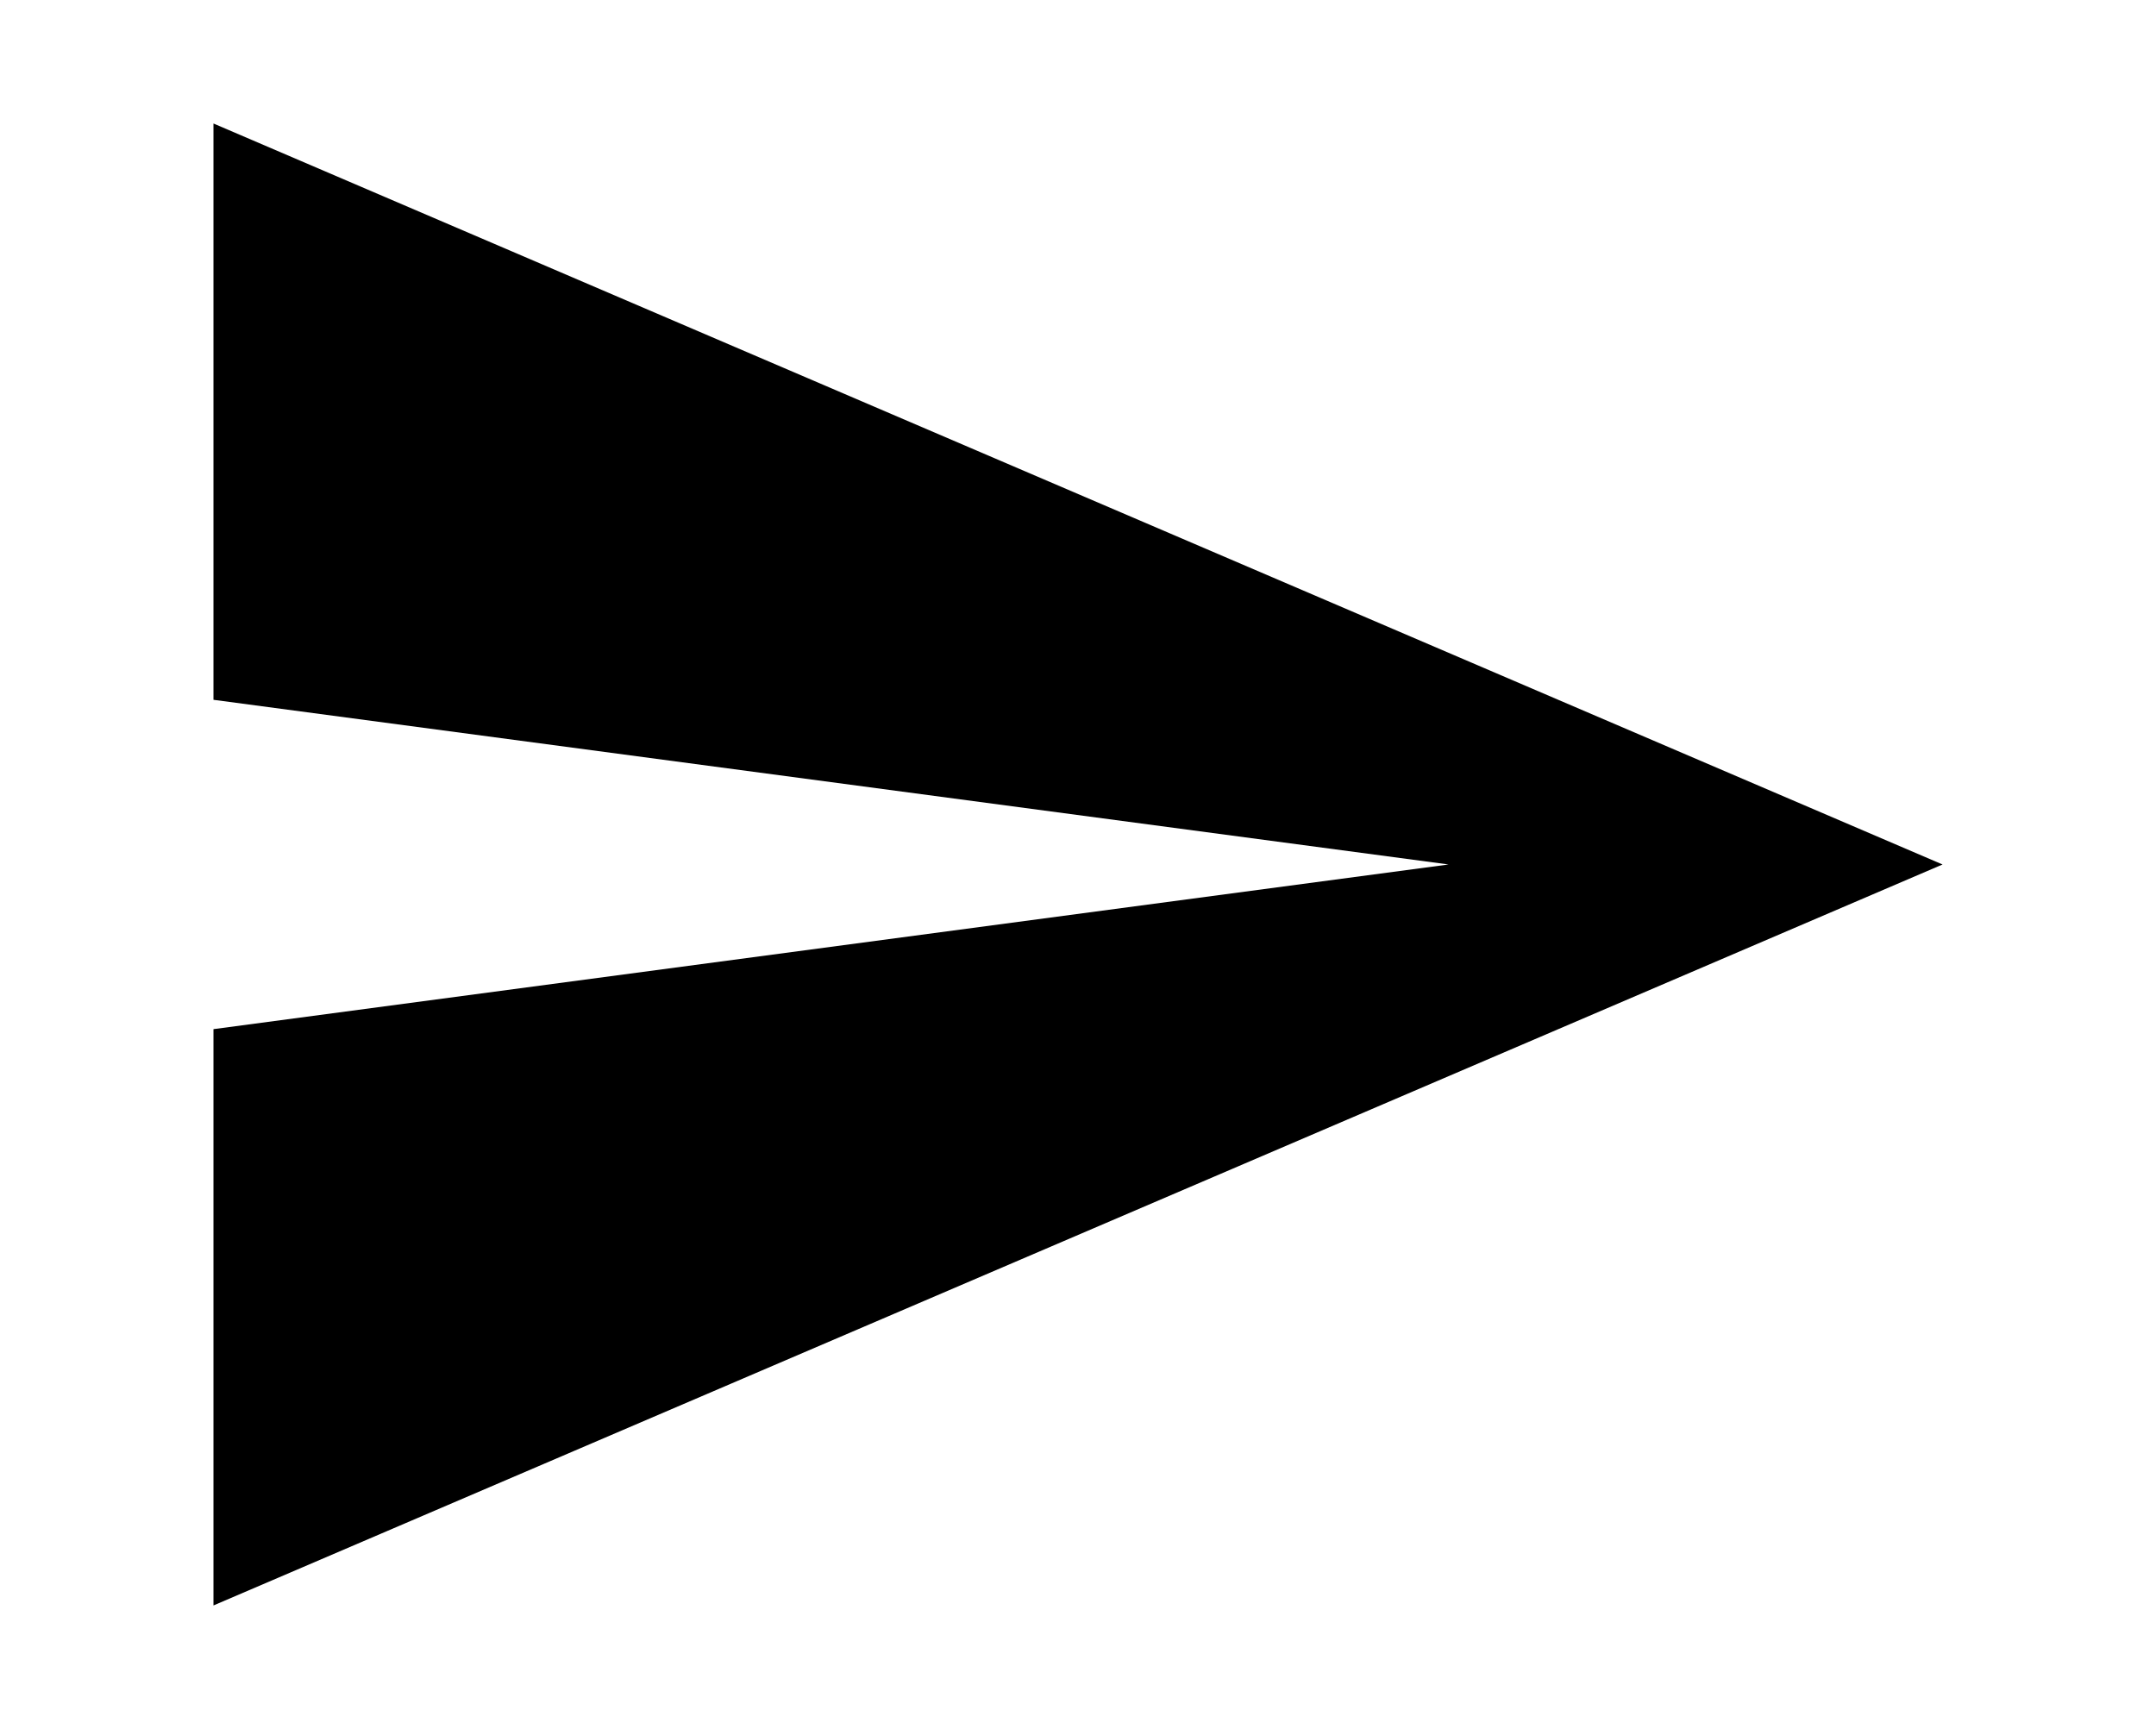
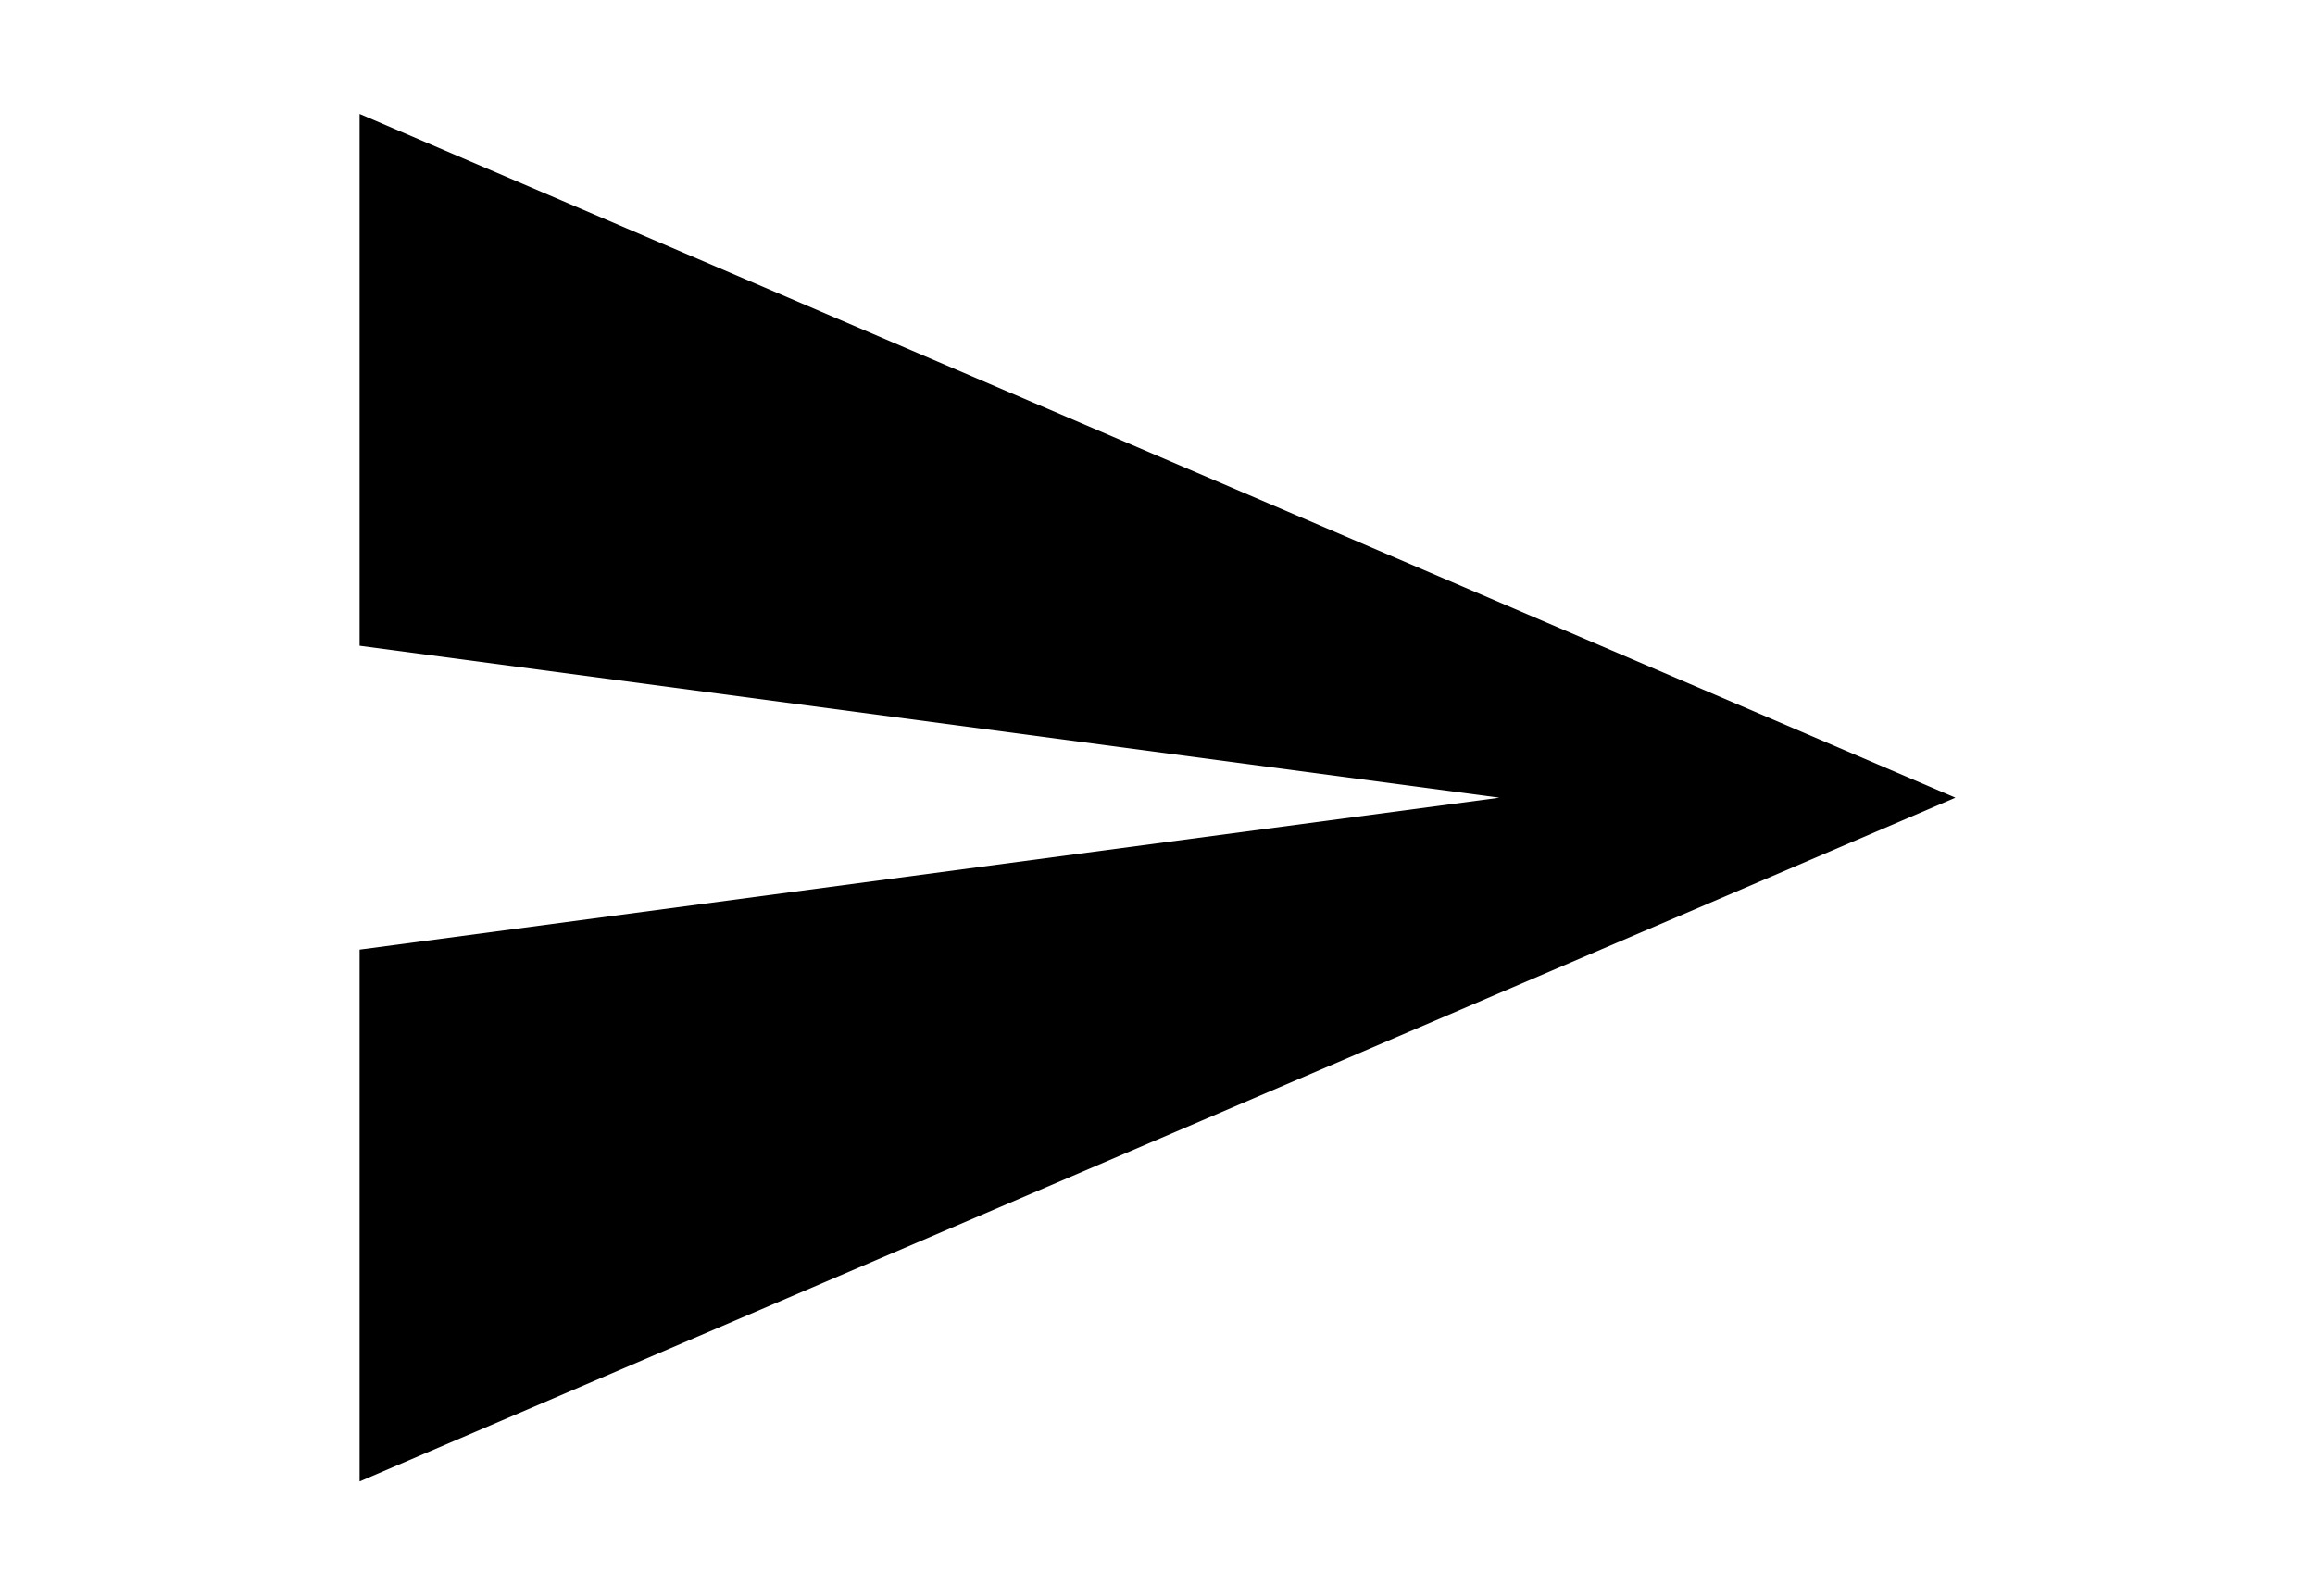
- <svg xmlns="http://www.w3.org/2000/svg" version="1.1" id="Capa_1" x="0px" y="0px" width="50.5px" height="40.5px" viewBox="0 0 535.5 535.5" style="enable-background:new 0 0 535.5 535.5;" xml:space="preserve">
+ <svg xmlns="http://www.w3.org/2000/svg" version="1.1" id="Capa_1" x="0px" y="0px" width="51.5px" height="35.5px" viewBox="0 0 535.5 535.5" style="enable-background:new 0 0 535.5 535.5;" xml:space="preserve">
  <g>
    <g id="send">
      <polygon points="0,497.25 535.5,267.75 0,38.25 0,216.75 382.5,267.75 0,318.75   " />
    </g>
  </g>
  <g>
</g>
  <g>
</g>
  <g>
</g>
  <g>
</g>
  <g>
</g>
  <g>
</g>
  <g>
</g>
  <g>
</g>
  <g>
</g>
  <g>
</g>
  <g>
</g>
  <g>
</g>
  <g>
</g>
  <g>
</g>
  <g>
</g>
</svg>
